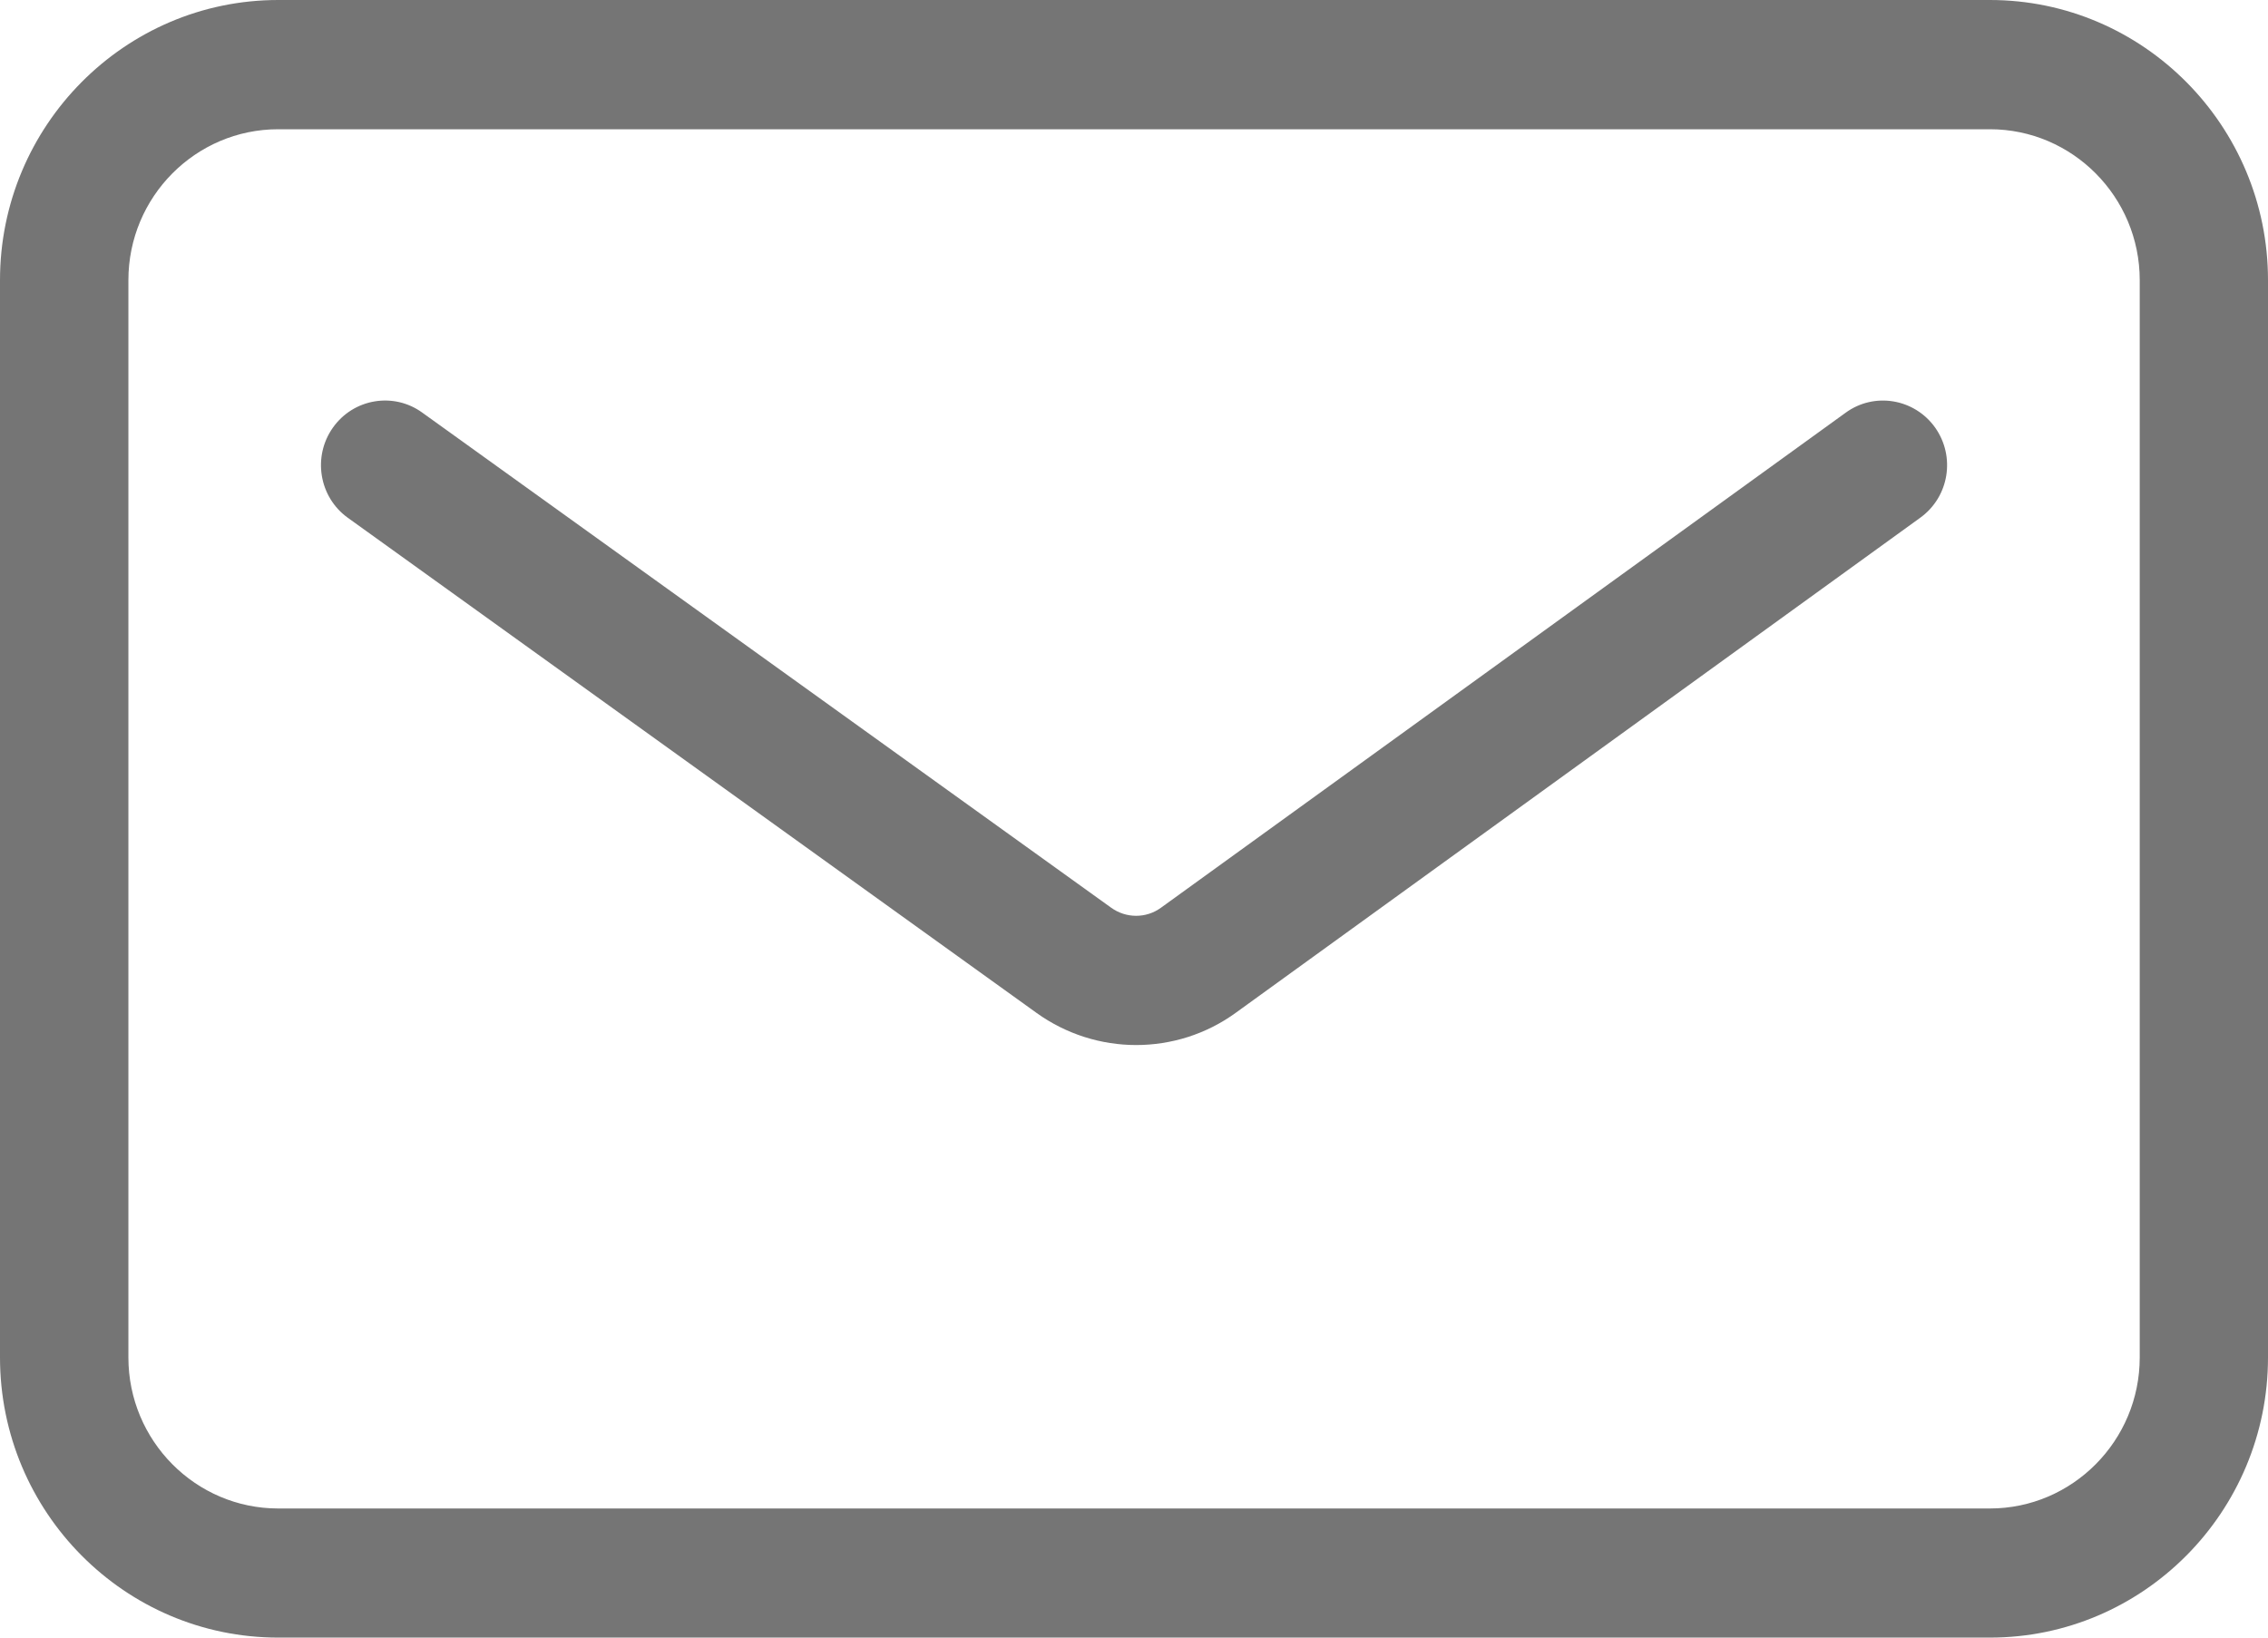
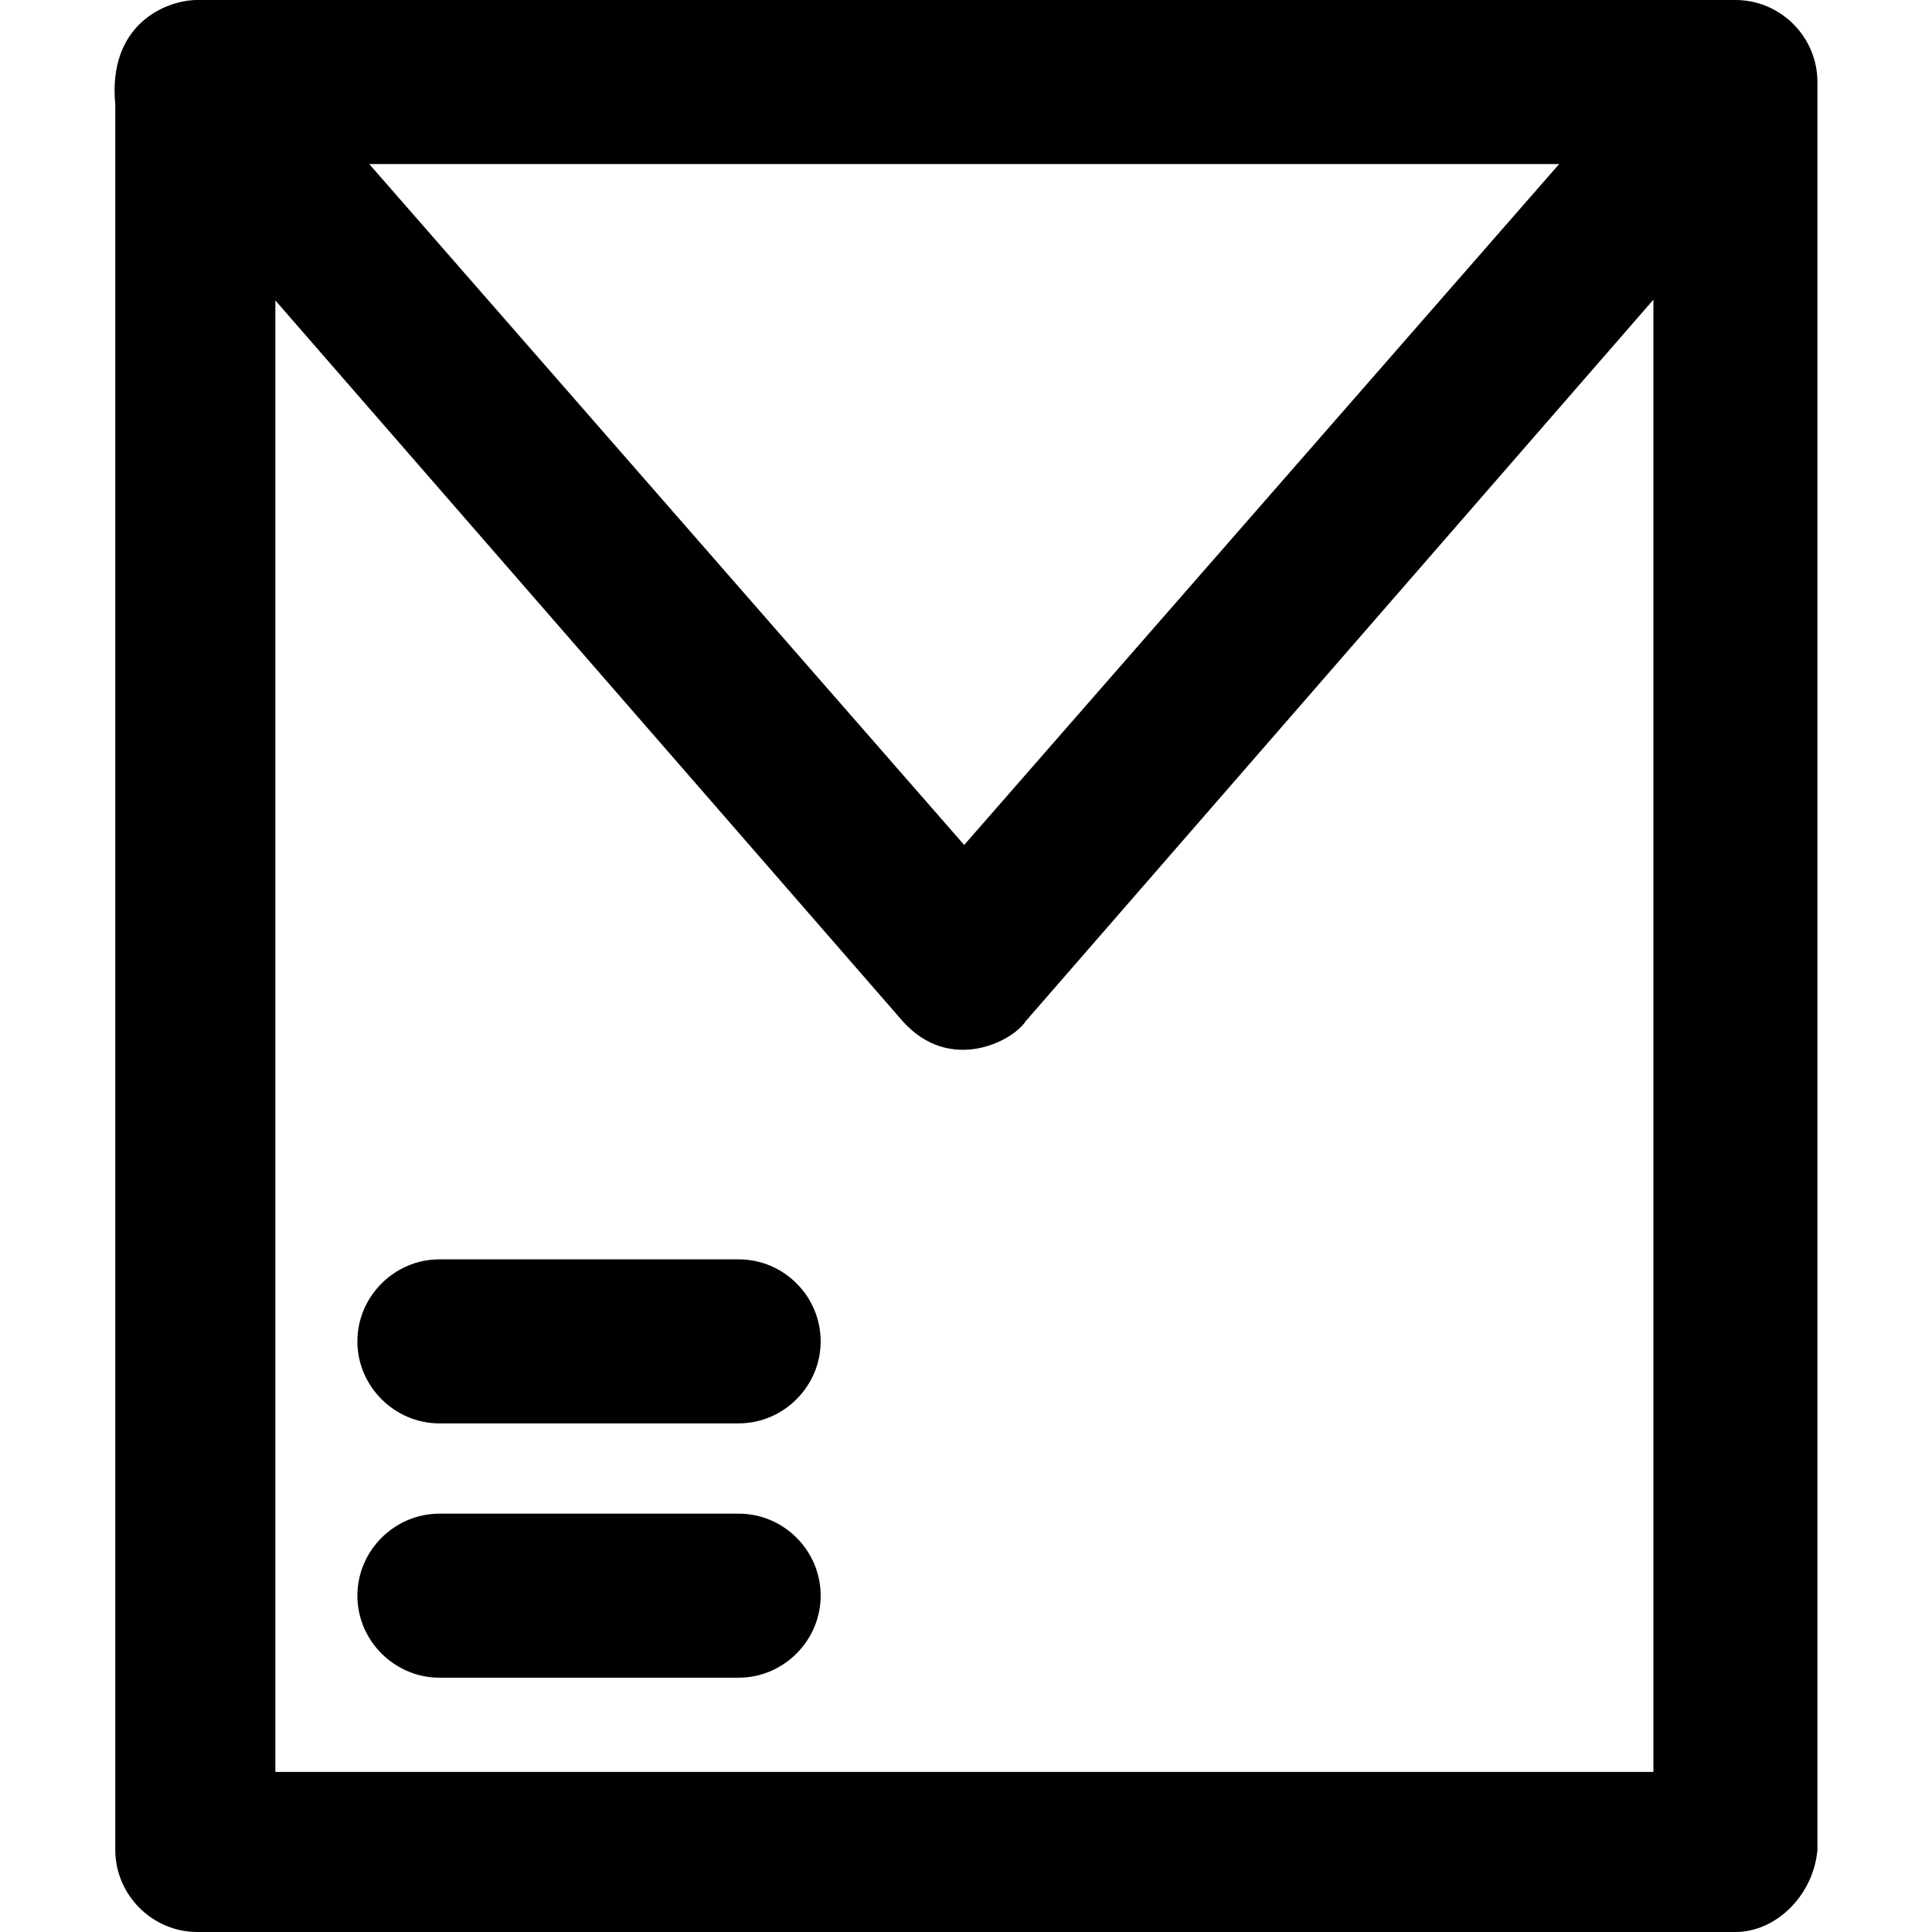
- <svg xmlns="http://www.w3.org/2000/svg" width="18" height="13" viewBox="0 0 18 13" fill="none">
-   <path fill-rule="evenodd" clip-rule="evenodd" d="M15.358 3.394C15.521 3.624 15.47 3.944 15.24 4.11L9.809 8.039C9.573 8.211 9.294 8.296 9.017 8.296C8.741 8.296 8.464 8.211 8.228 8.042L2.76 4.11C2.532 3.946 2.479 3.625 2.642 3.395C2.805 3.164 3.124 3.11 3.352 3.276L8.819 7.206C8.937 7.291 9.096 7.292 9.214 7.206L14.647 3.277C14.875 3.11 15.194 3.164 15.358 3.394ZM16.982 10.776C16.982 11.437 16.448 11.975 15.793 11.975H2.208C1.552 11.975 1.019 11.437 1.019 10.776V2.224C1.019 1.563 1.552 1.026 2.208 1.026H15.793C16.448 1.026 16.982 1.563 16.982 2.224V10.776ZM15.793 0H2.208C0.99 0 0 0.998 0 2.224V10.776C0 12.003 0.99 13 2.208 13H15.793C17.01 13 18 12.003 18 10.776V2.224C18 0.998 17.01 0 15.793 0Z" fill="#757575" />
+ <svg xmlns="http://www.w3.org/2000/svg" version="1.1" id="Capa_1" x="0px" y="0px" viewBox="0 0 490 490" style="enable-background:new 0 0 490 490;" xml:space="preserve">
+   <g>
+     <g>
+       <path d="M440.141,0h-390.1c-7.8,0-22.8,6-20.8,26.6v442.6c0,11.4,9.4,20.8,20.8,20.8h390.1c10.4,0,19.8-9.4,20.8-20.8V20.8    C460.941,9.4,451.641,0,440.141,0z M395.441,41.6l-150.9,172.7L93.641,41.6H395.441z M69.841,449.4V76.2l159.1,182.8    c12,13.4,27.9,5.1,31.2,0l159.2-183v373.4H69.841z" />
+       <path d="M187.341,383.9h-75.9c-11.4,0-20.8,9.4-20.8,20.8s9.4,20.8,20.8,20.8h75.9c11.4,0,20.8-9.4,20.8-20.8    S198.841,383.9,187.341,383.9z" />
+       <path d="M187.341,319.4h-75.9c-11.4,0-20.8,9.4-20.8,20.8s9.4,20.8,20.8,20.8h75.9c11.4,0,20.8-9.4,20.8-20.8    S198.841,319.4,187.341,319.4z" />
+     </g>
+   </g>
+   <g>
+ </g>
+   <g>
+ </g>
+   <g>
+ </g>
+   <g>
+ </g>
+   <g>
+ </g>
+   <g>
+ </g>
+   <g>
+ </g>
+   <g>
+ </g>
+   <g>
+ </g>
+   <g>
+ </g>
+   <g>
+ </g>
+   <g>
+ </g>
+   <g>
+ </g>
+   <g>
+ </g>
+   <g>
+ </g>
</svg>
